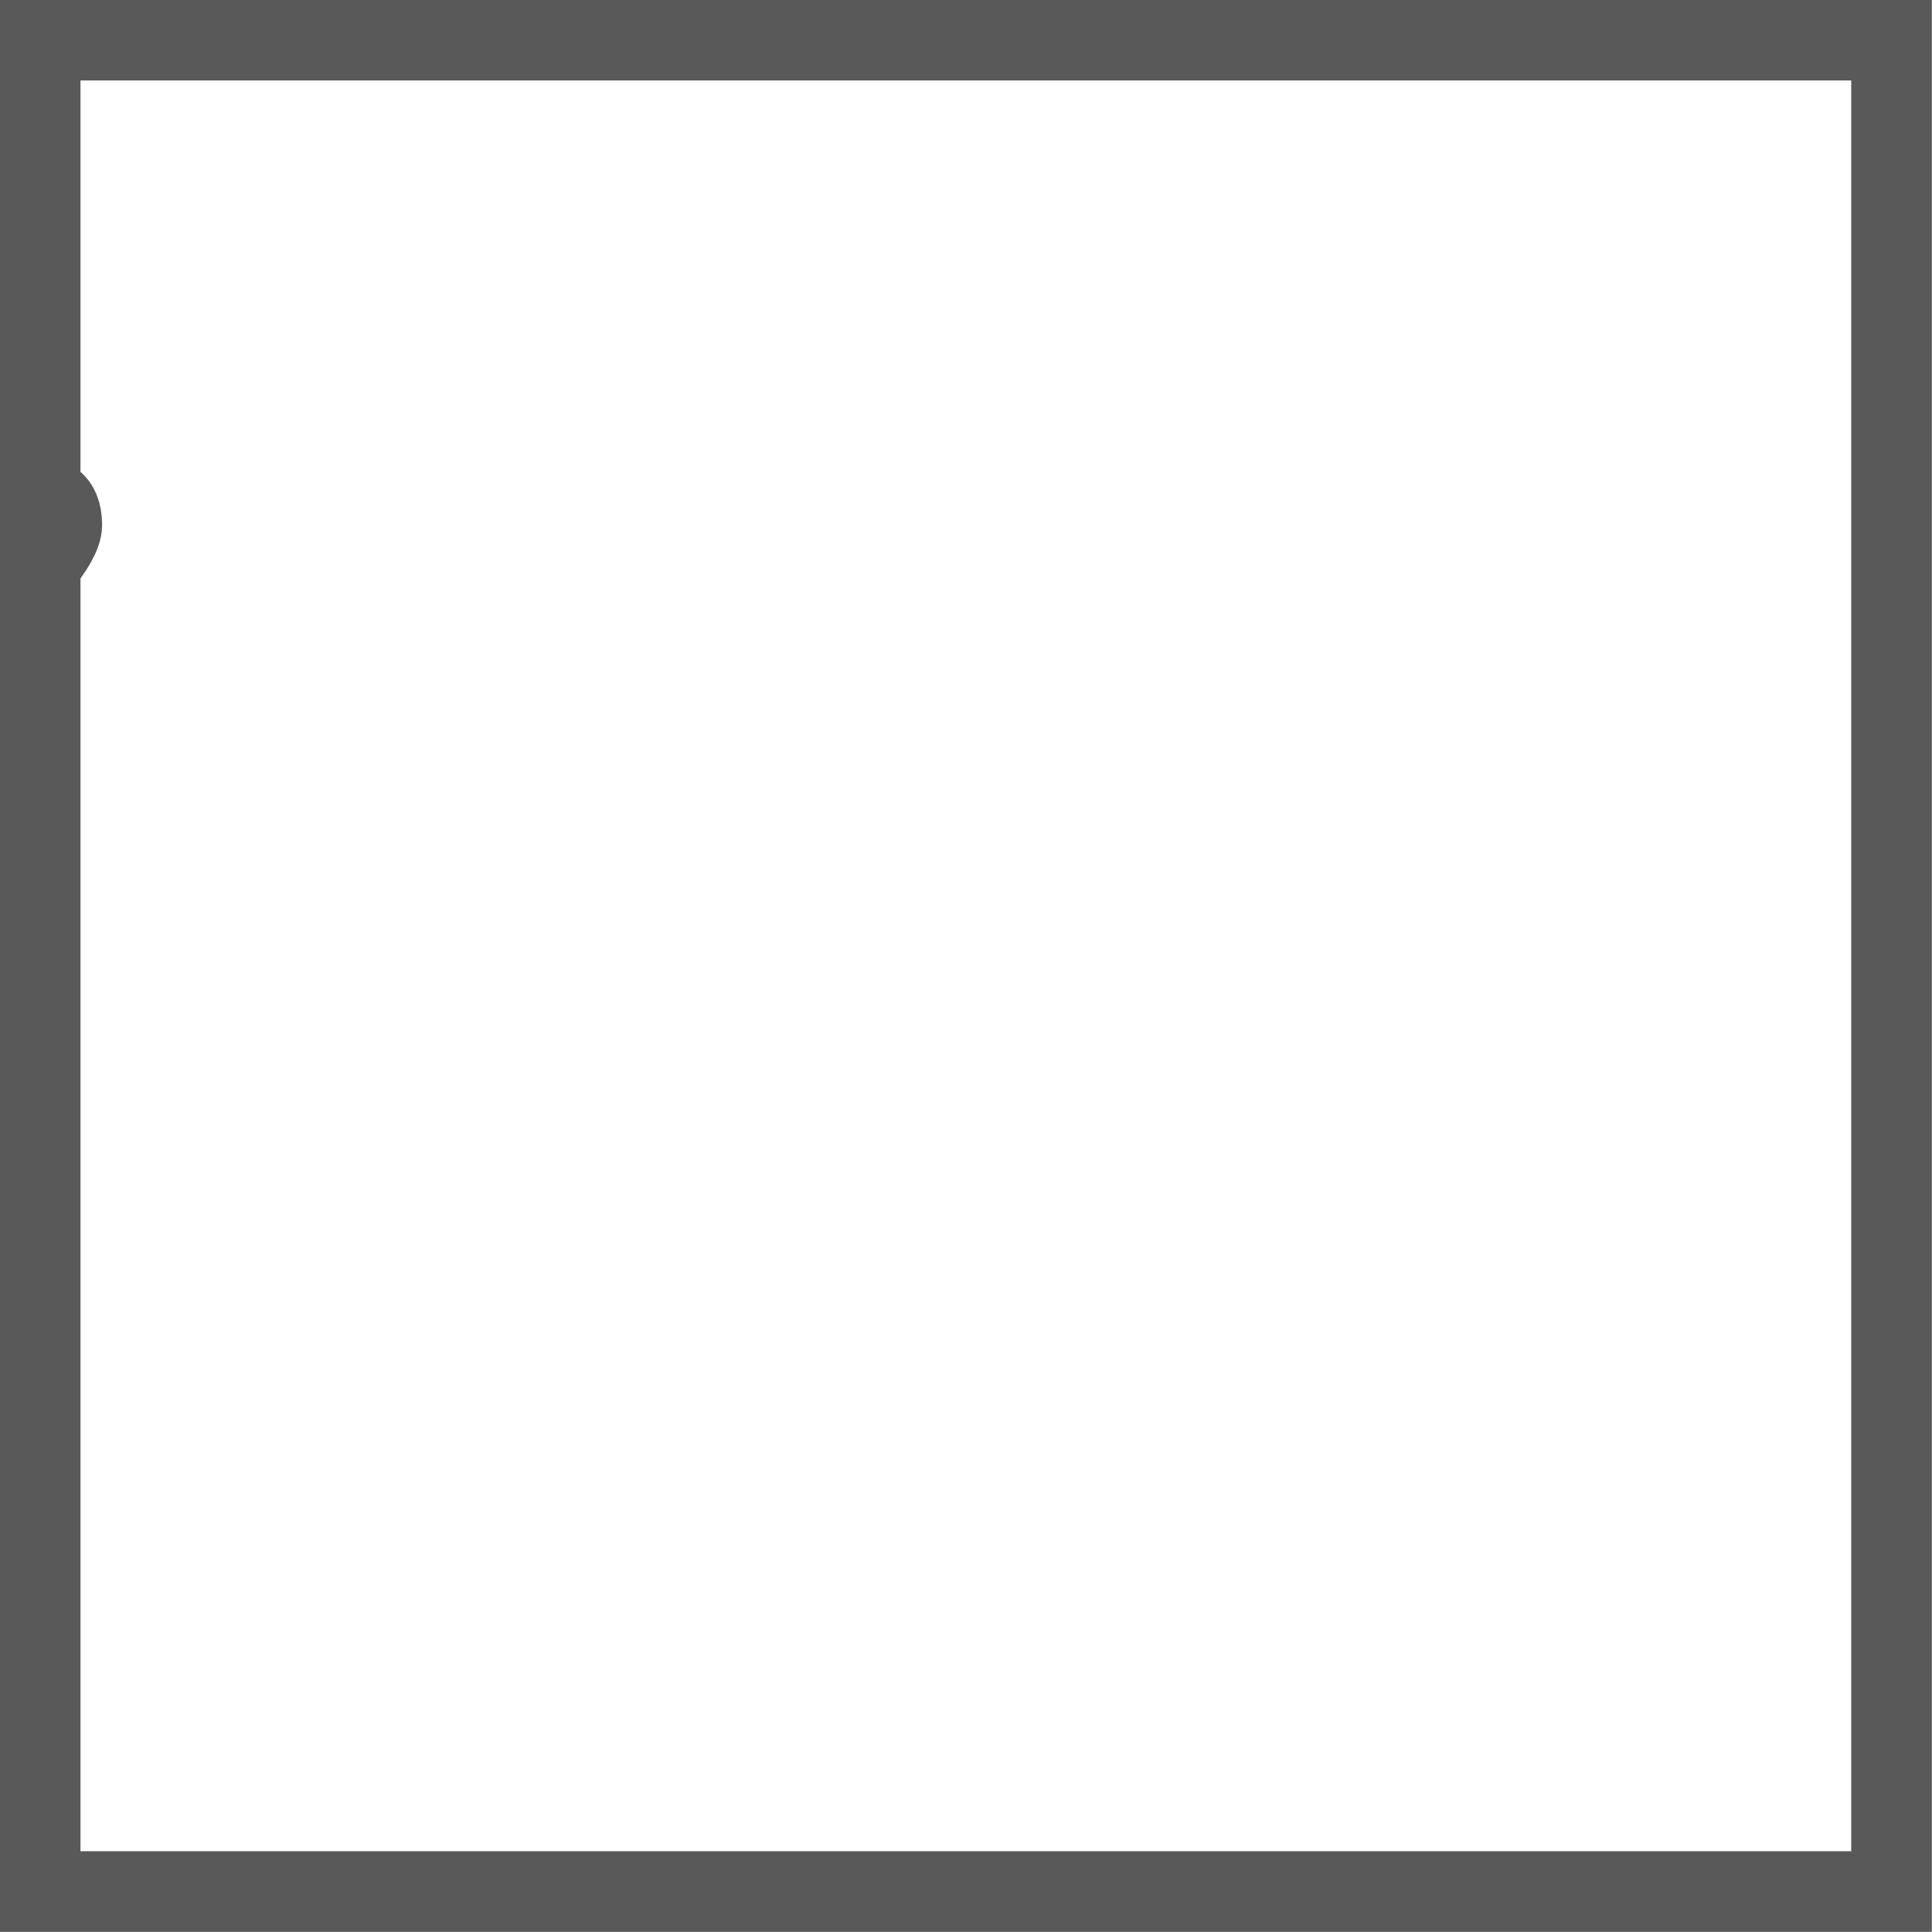
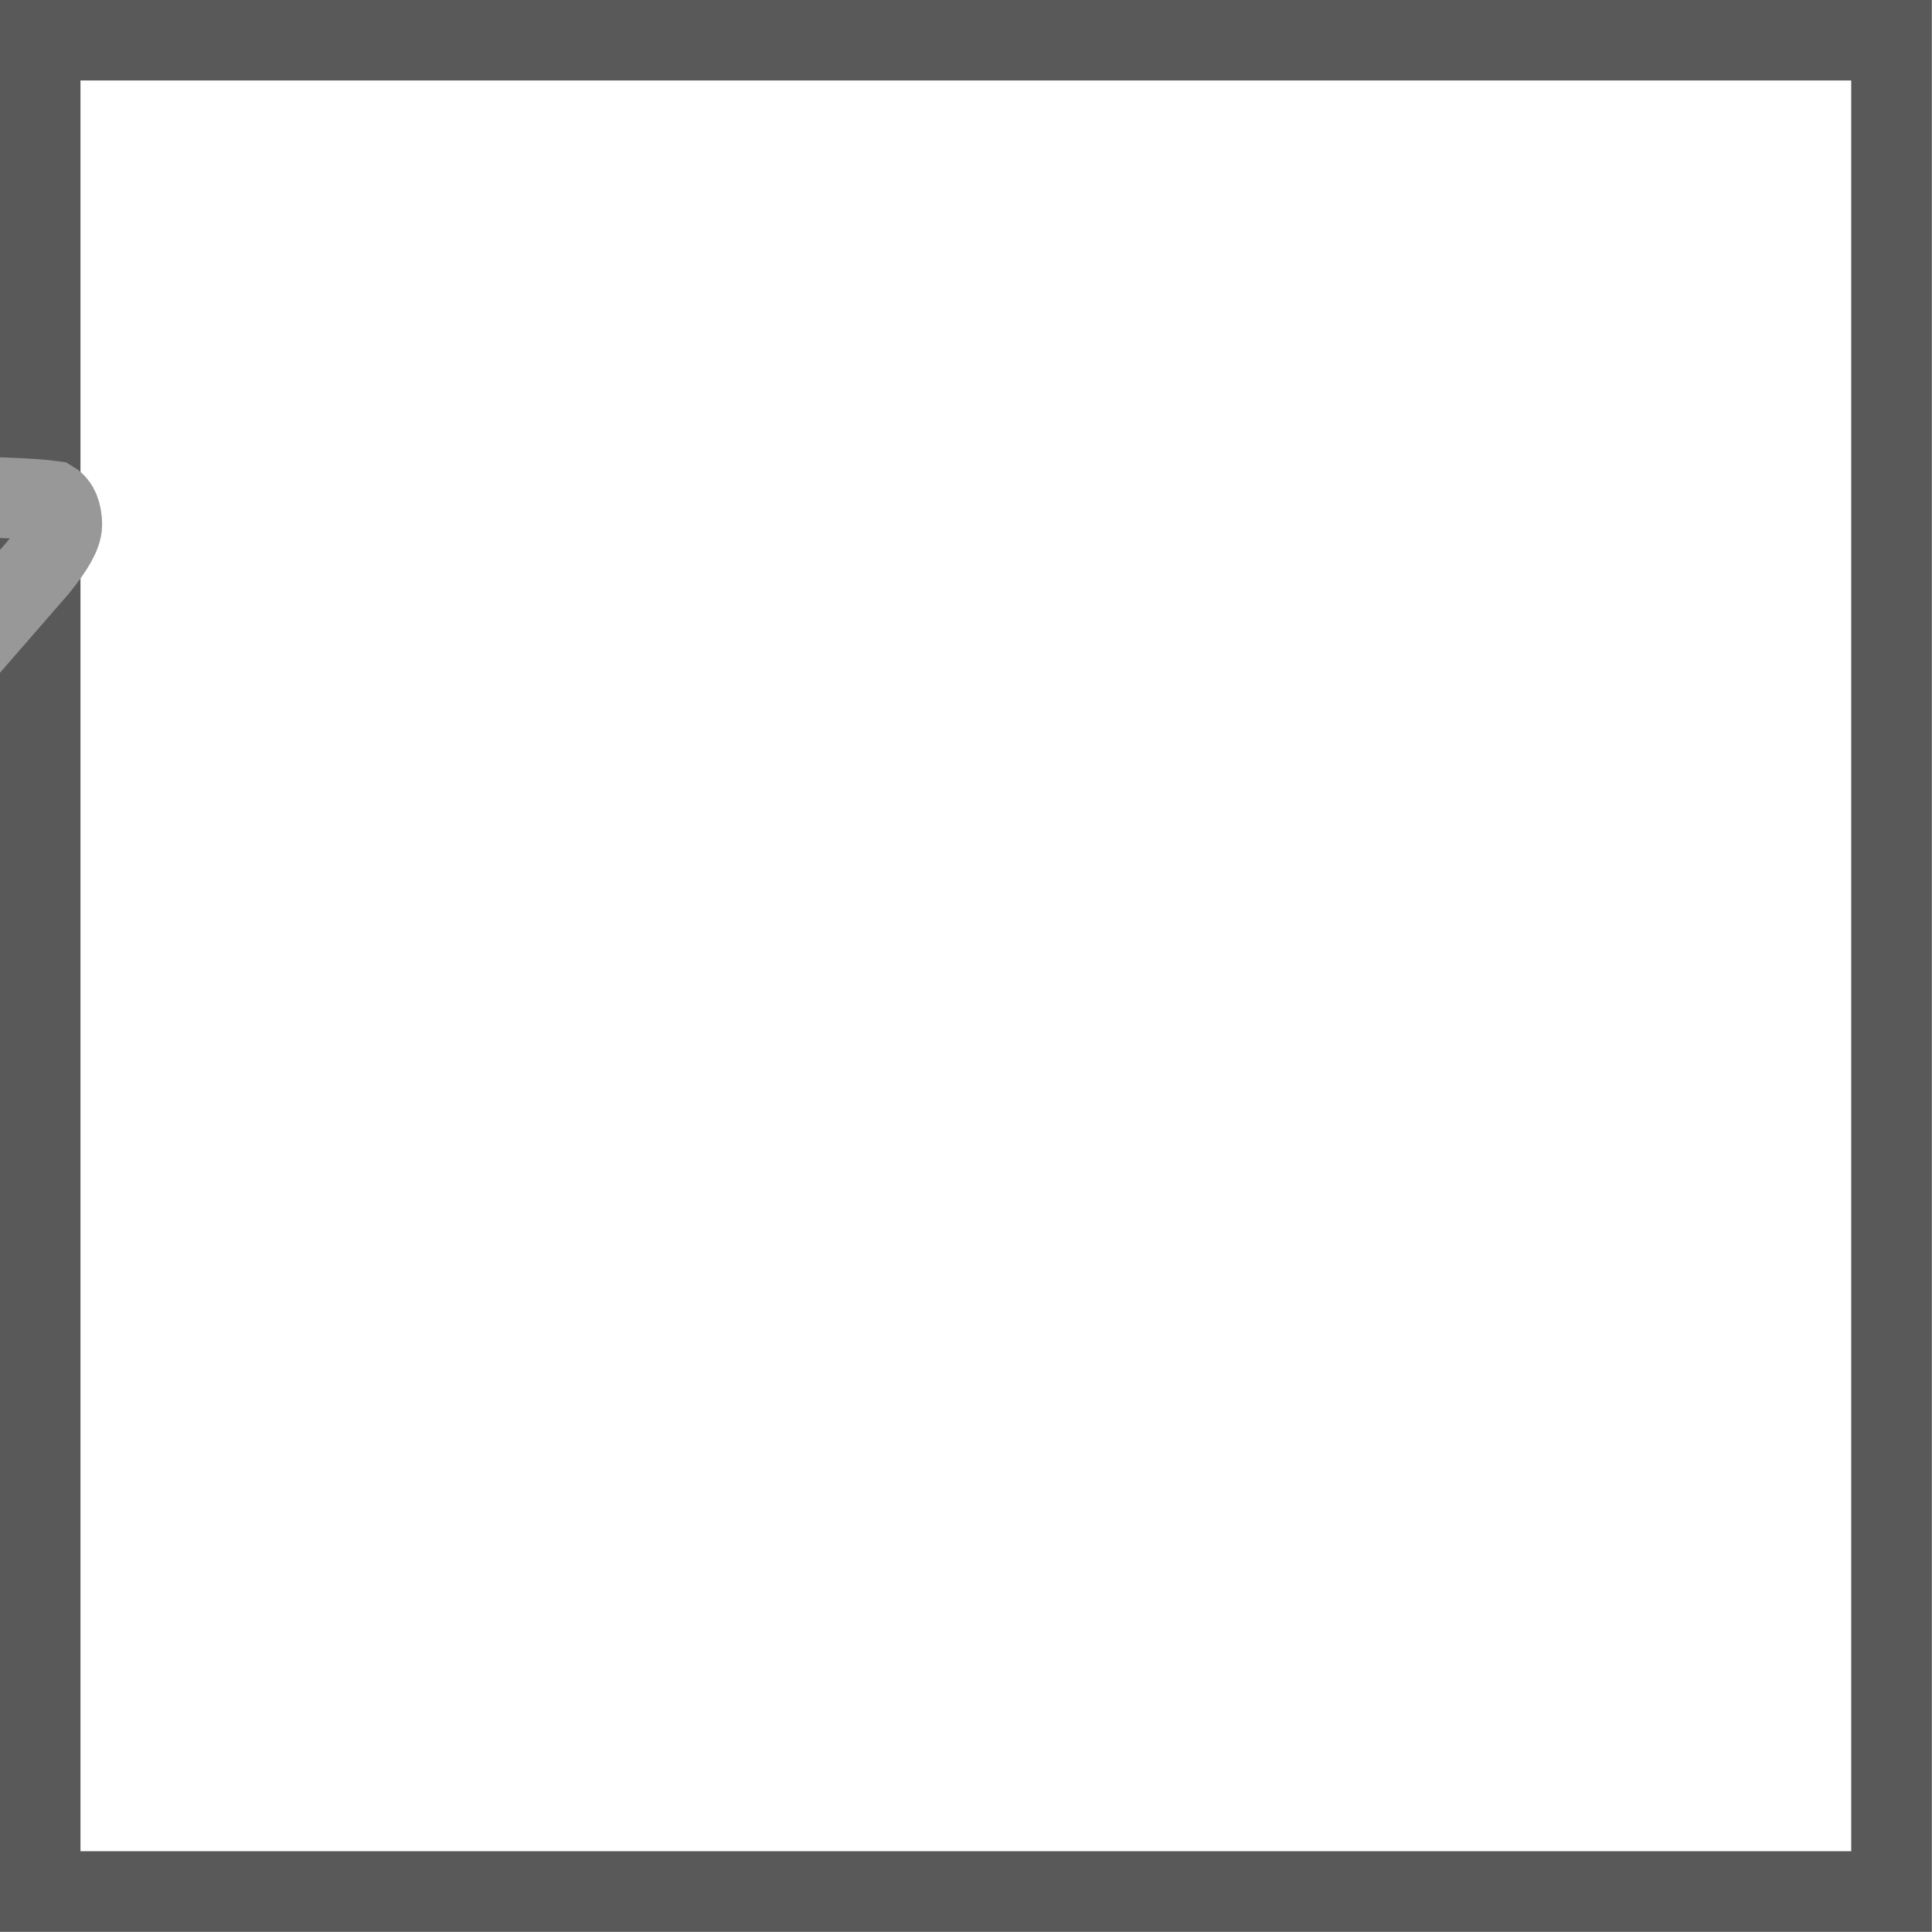
<svg xmlns="http://www.w3.org/2000/svg" width="24" height="24" viewBox="0 0 6.35 6.35" version="1.1" id="svg8">
  <defs id="defs2" />
  <g id="layer1" transform="translate(0,-290.65)">
    <rect style="color:#000000;clip-rule:nonzero;display:inline;overflow:visible;visibility:visible;opacity:1;isolation:auto;mix-blend-mode:normal;color-interpolation:sRGB;color-interpolation-filters:linearRGB;solid-color:#000000;solid-opacity:1;fill:none;fill-opacity:1;fill-rule:evenodd;stroke:#595959;stroke-width:0.265;stroke-linecap:butt;stroke-linejoin:miter;stroke-miterlimit:4;stroke-dasharray:none;stroke-dashoffset:0;stroke-opacity:1;color-rendering:auto;image-rendering:auto;shape-rendering:auto;text-rendering:auto;enable-background:accumulate" id="rect4234" width="6.085" height="6.085" x="0.132" y="290.782" />
-     <text xml:space="preserve" style="font-style:normal;font-variant:normal;font-weight:normal;font-stretch:normal;font-size:3.307px;line-height:6.615px;font-family:Monospace;-inkscape-font-specification:Monospace;text-align:center;letter-spacing:0px;word-spacing:0px;text-anchor:middle;fill:none;fill-opacity:1;stroke:#595959;stroke-width:0.265px;stroke-linecap:butt;stroke-linejoin:miter;stroke-opacity:1;" x="3.306" y="296.03" id="text4238">
-       <tspan id="tspan4236" x="3.306" y="296.03" style="font-size:7.056px;stroke-width:0.265px;fill:none;fill-opacity:1;stroke:#595959;stroke-opacity:1;">✔</tspan>
+     <text xml:space="preserve" style="font-style:normal;font-variant:normal;font-weight:normal;font-stretch:normal;font-size:3.307px;line-height:6.615px;font-family:Monospace;-inkscape-font-specification:Monospace;text-align:center;letter-spacing:0px;word-spacing:0px;text-anchor:middle;fill:none;fill-opacity:1;stroke:#989898;stroke-width:0.265px;stroke-linecap:butt;stroke-linejoin:miter;stroke-opacity:1;" x="3.306" y="296.03" id="text4238">
+       <tspan id="tspan4236" x="3.306" y="296.03" style="font-size:7.056px;stroke-width:0.265px;fill:none;fill-opacity:1;stroke:#989898;stroke-opacity:1;">✔</tspan>
    </text>
  </g>
</svg>
